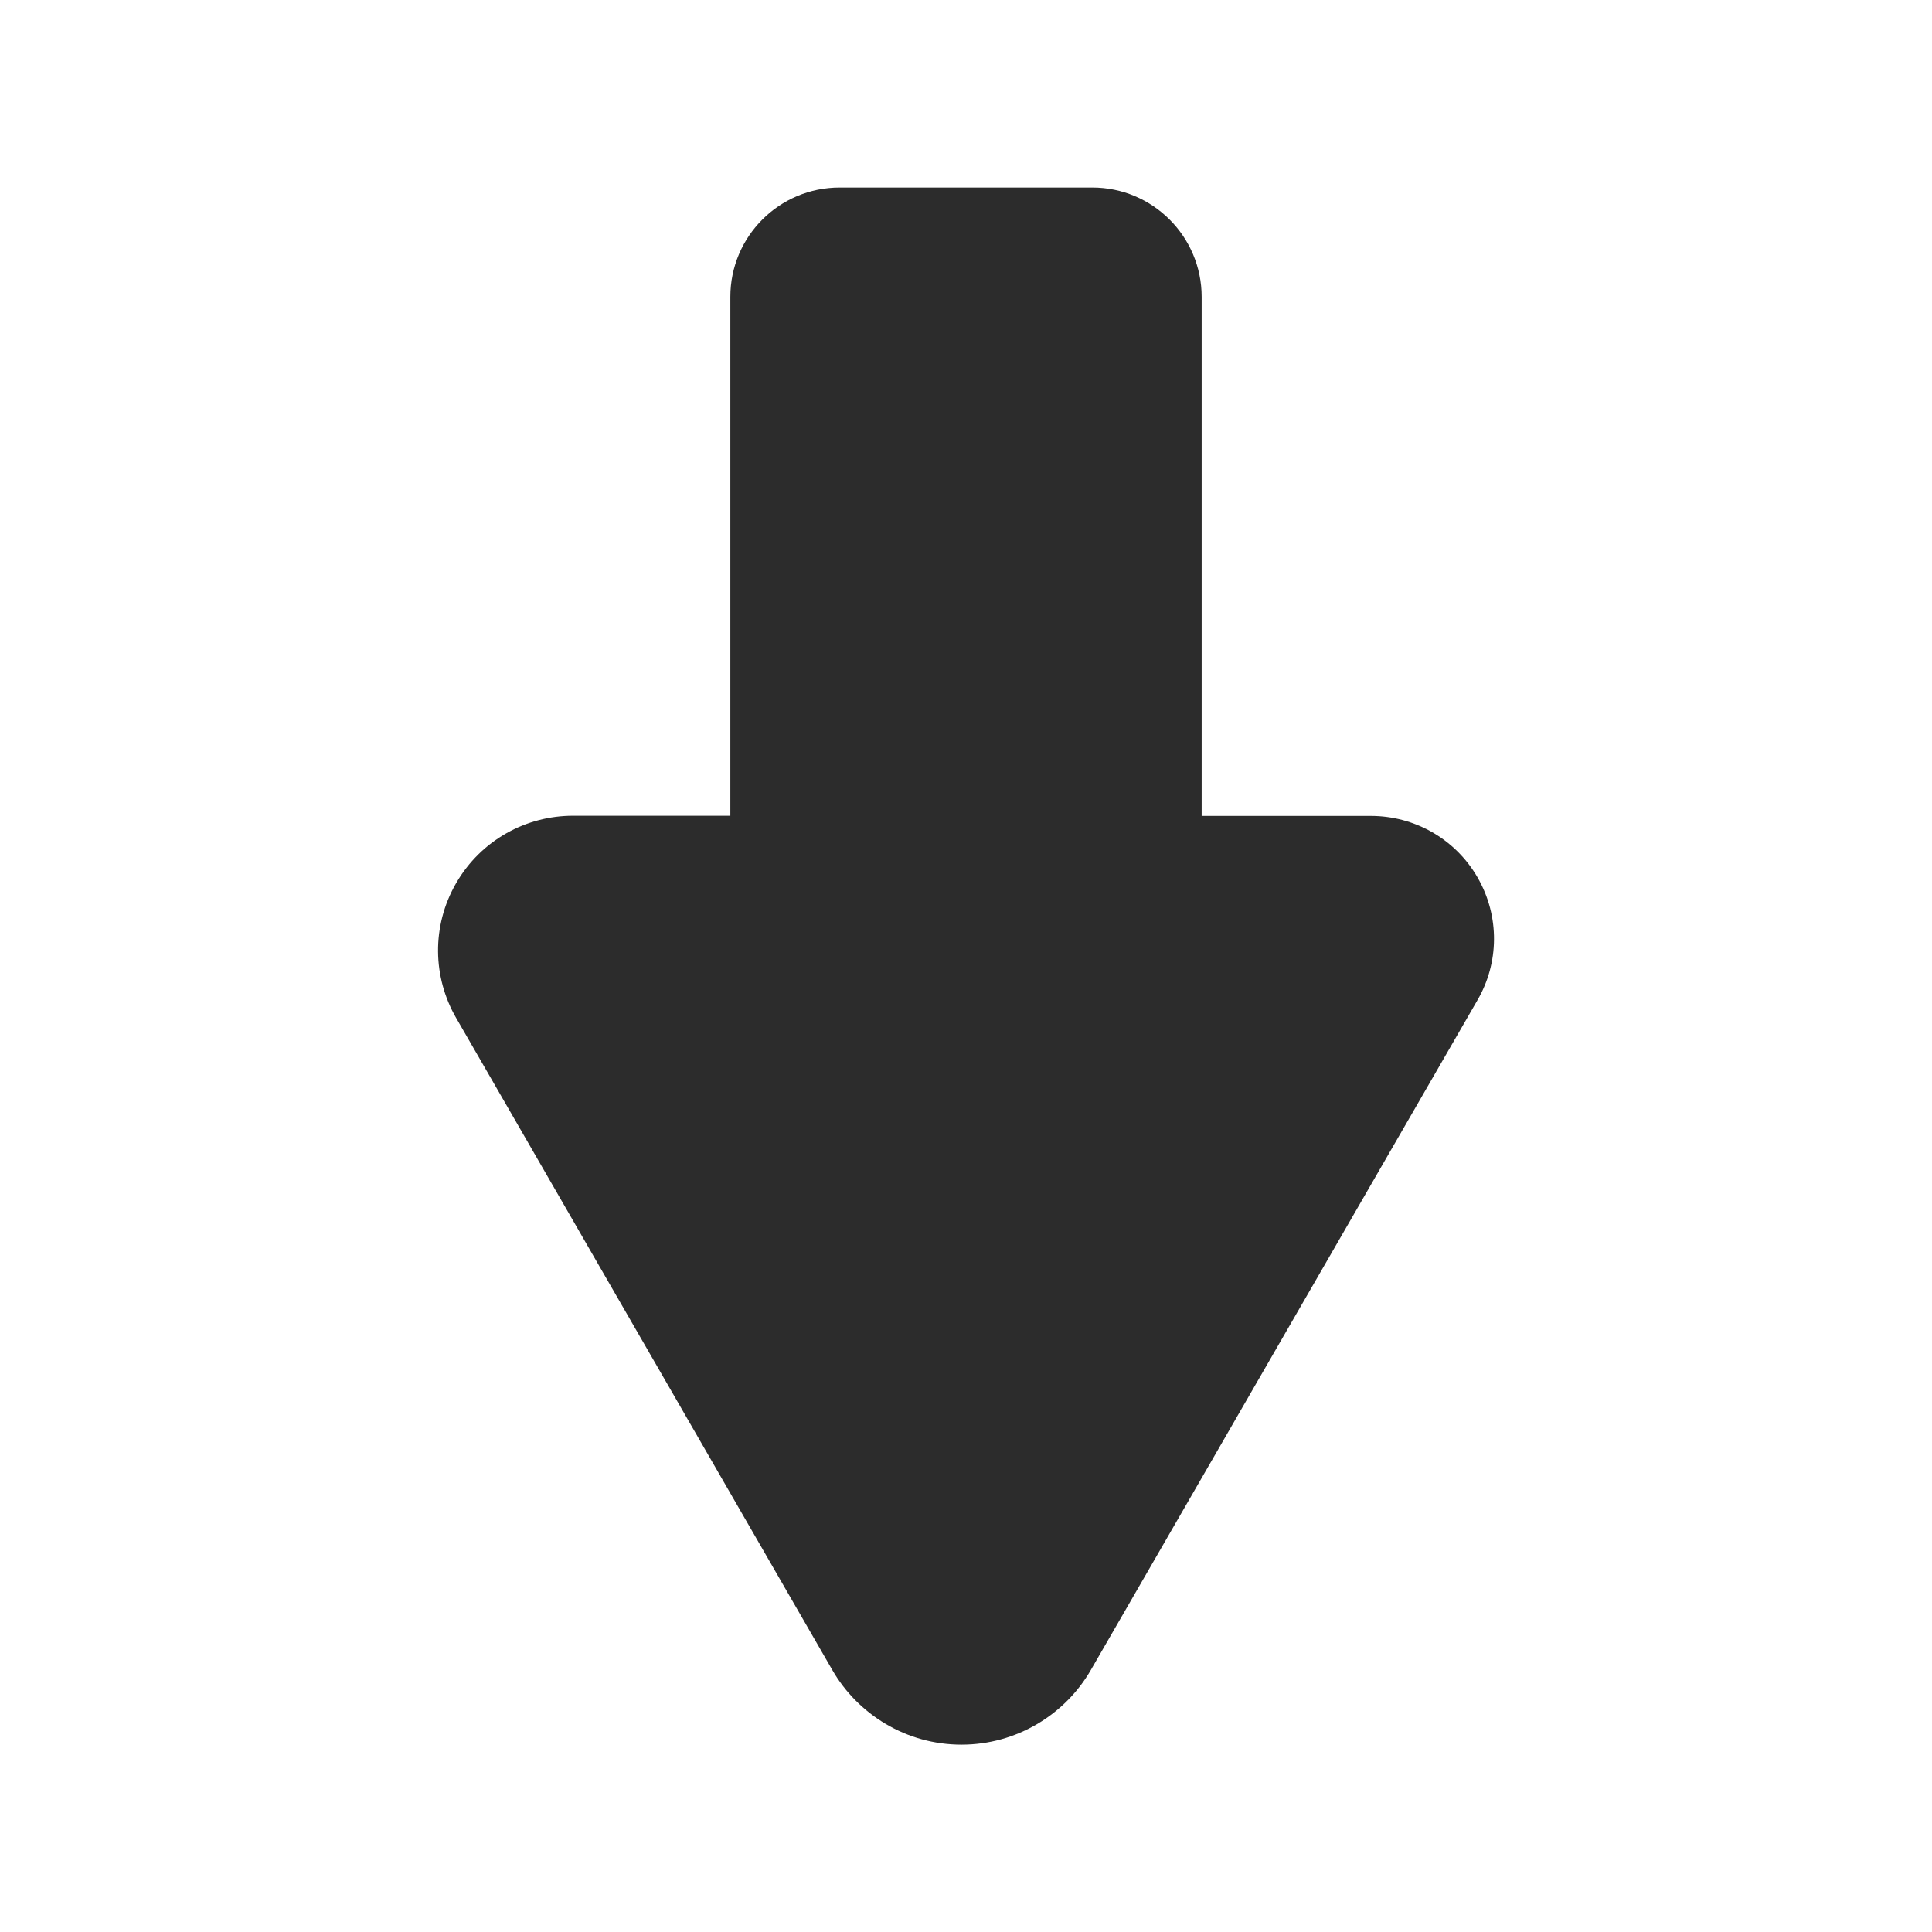
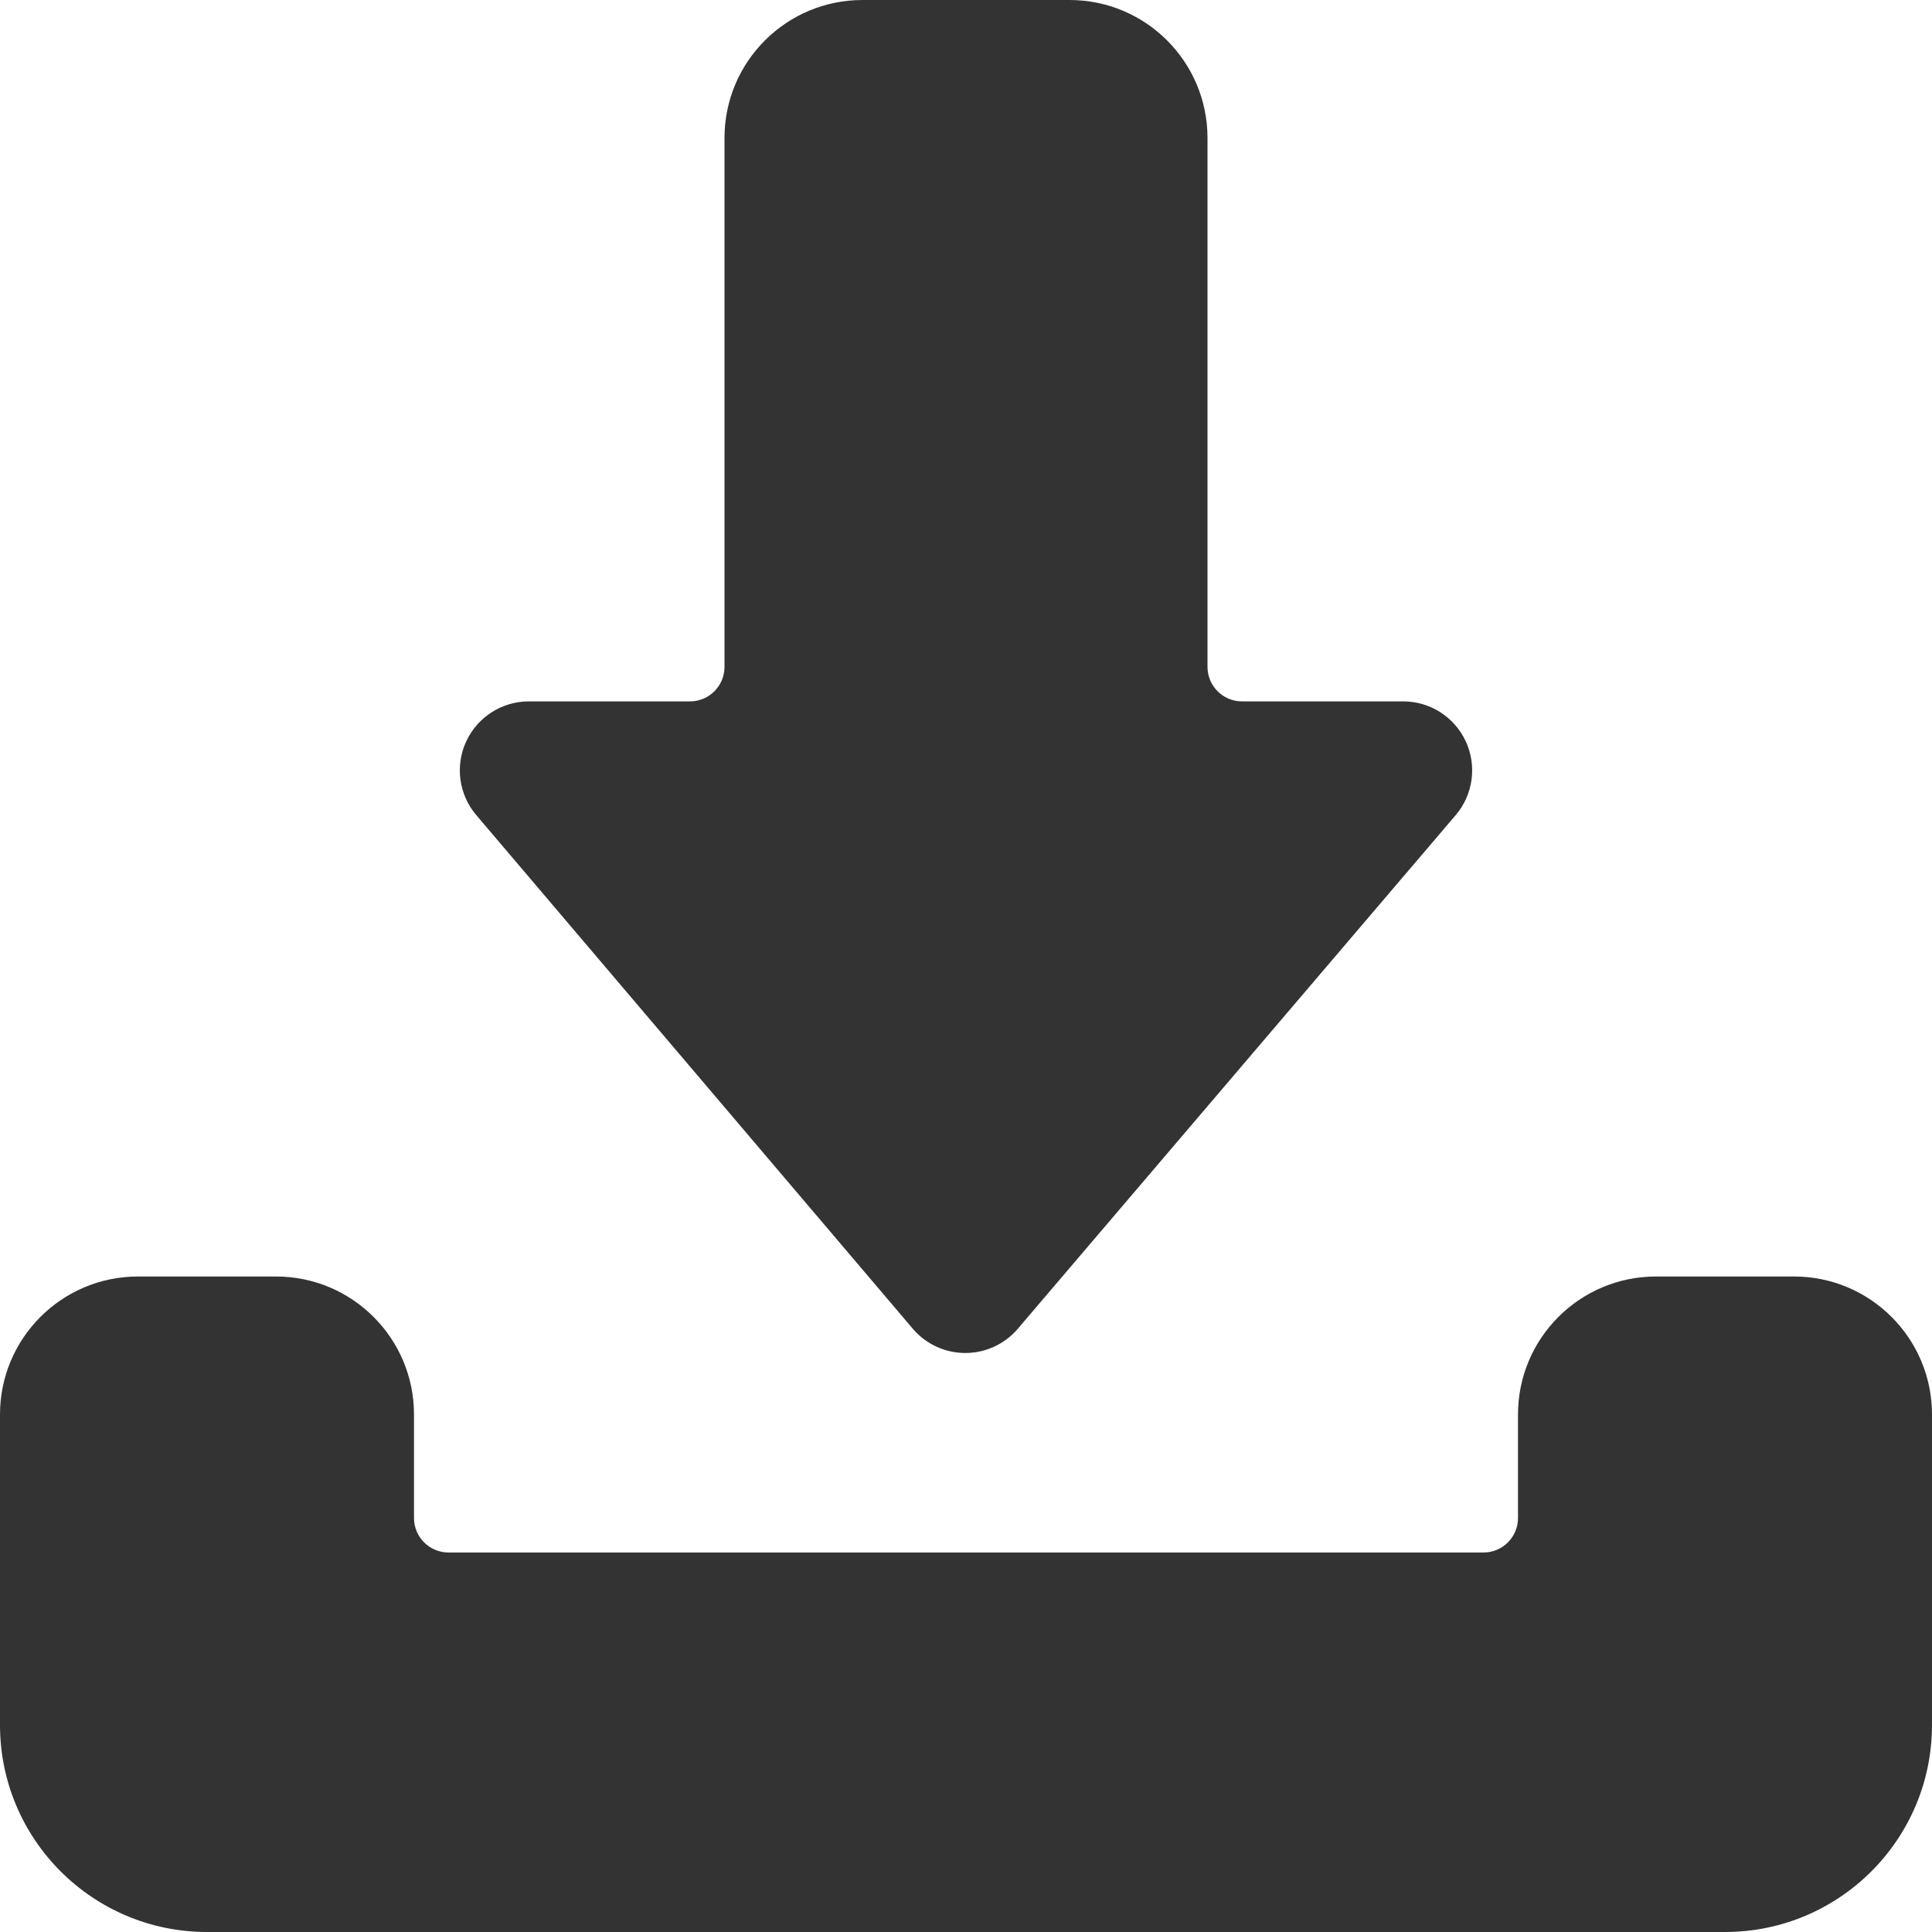
- <svg xmlns="http://www.w3.org/2000/svg" t="1708665848765" class="icon" viewBox="0 0 1024 1024" version="1.1" p-id="56009" width="200" height="200">
-   <path d="M578.136 885.188l204.947-355.089c11.33-19.435 12.067-44.213 0-65.123-12.067-20.817-33.897-32.515-56.464-32.515h-89.716V157.326c0-31.963-25.975-57.938-57.938-57.938H445.035c-32.055 0-57.938 25.975-57.938 57.938v275.044h-83.453c-24.686 0-48.635 12.803-61.899 35.739-13.172 22.844-12.343 50.016 0 71.386L441.167 885.188c13.632 23.58 39.239 39.516 68.439 39.516s54.898-15.935 68.531-39.516z" p-id="56010" fill="#2c2c2c" />
+ <svg xmlns="http://www.w3.org/2000/svg" t="1730514004270" class="icon" viewBox="0 0 1024 1024" version="1.1" p-id="4432" width="200" height="200">
+   <path d="M804.571 749.714v54.857a18.286 18.286 0 0 1-18.286 18.286H237.714a18.286 18.286 0 0 1-18.286-18.286v-54.857a73.143 73.143 0 0 0-73.143-73.143H73.143a73.143 73.143 0 0 0-73.143 73.143v164.571a109.714 109.714 0 0 0 109.714 109.714h804.571a109.714 109.714 0 0 0 109.714-109.714v-164.571a73.143 73.143 0 0 0-73.143-73.143h-73.143a73.143 73.143 0 0 0-73.143 73.143z" fill="#333333" p-id="4433" />
+   <path d="M640 353.463V73.143a73.143 73.143 0 0 0-73.143-73.143h-109.714a73.143 73.143 0 0 0-73.143 73.143v280.32a18.286 18.286 0 0 1-18.286 18.286h-85.577a36.571 36.571 0 0 0-27.794 60.16l231.863 272.823a36.571 36.571 0 0 0 54.857 0L771.657 431.909a36.571 36.571 0 0 0-27.794-60.16H658.286a18.286 18.286 0 0 1-18.286-18.286z" fill="#333333" p-id="4434" />
</svg>
